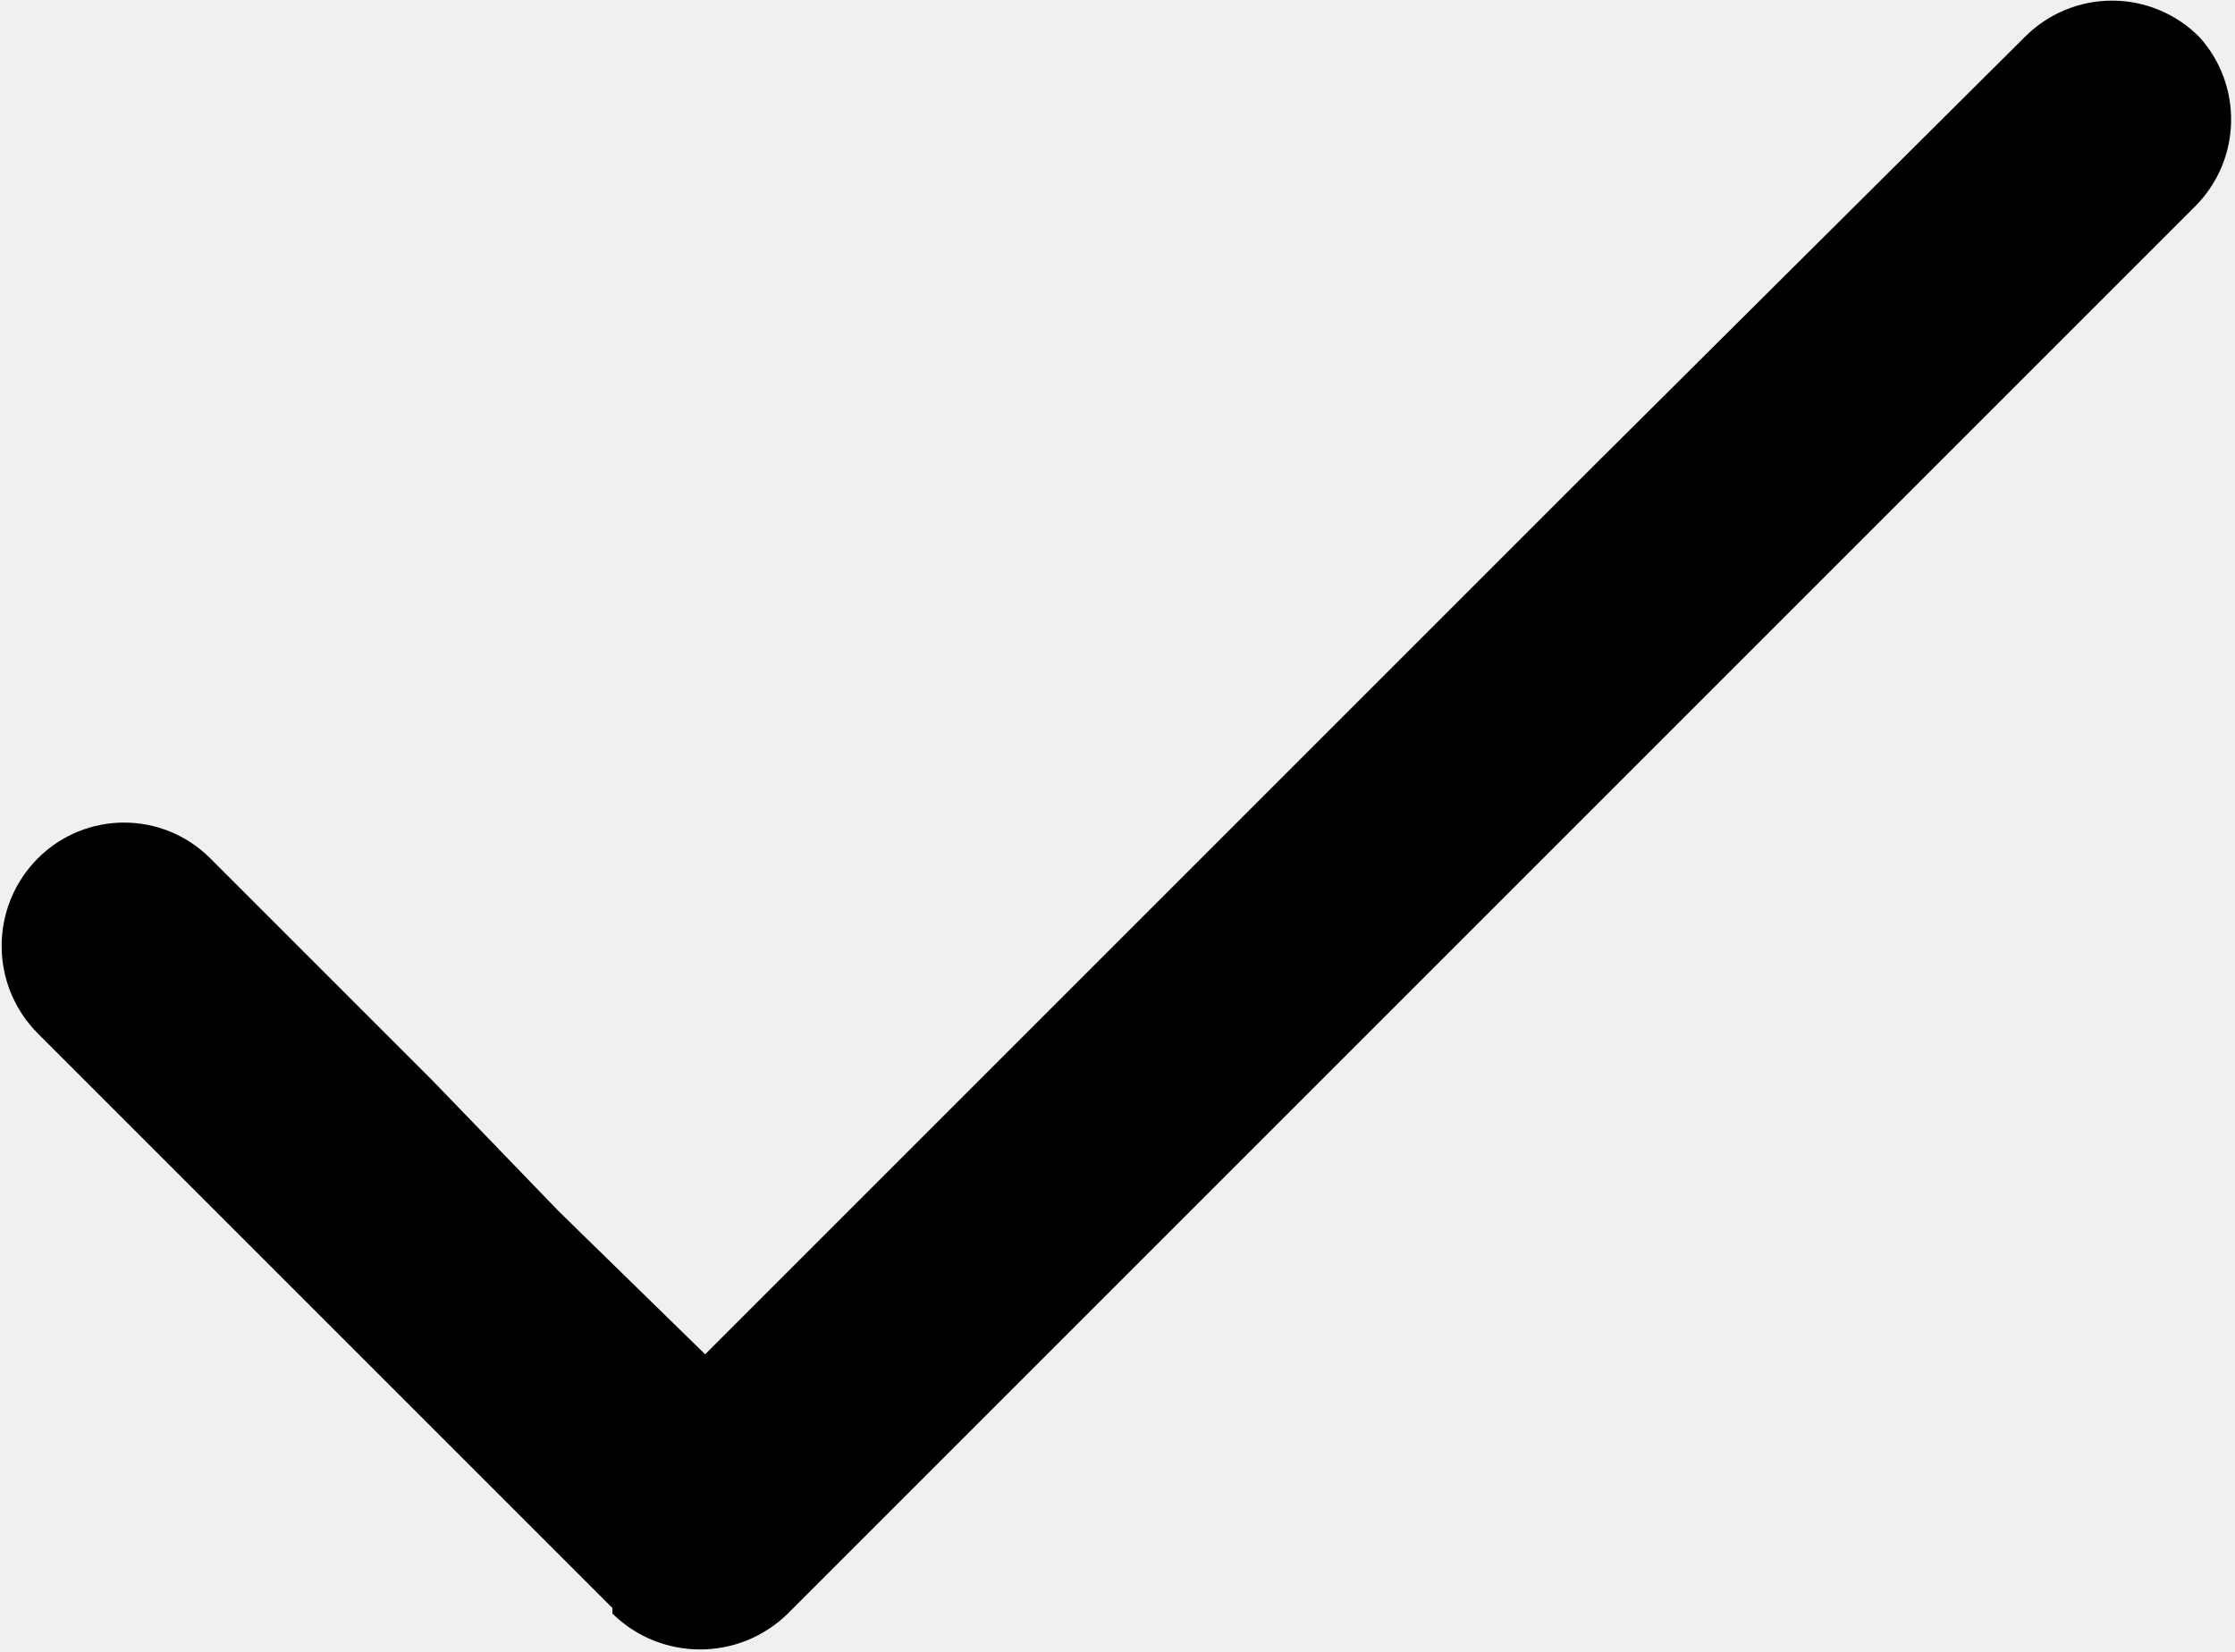
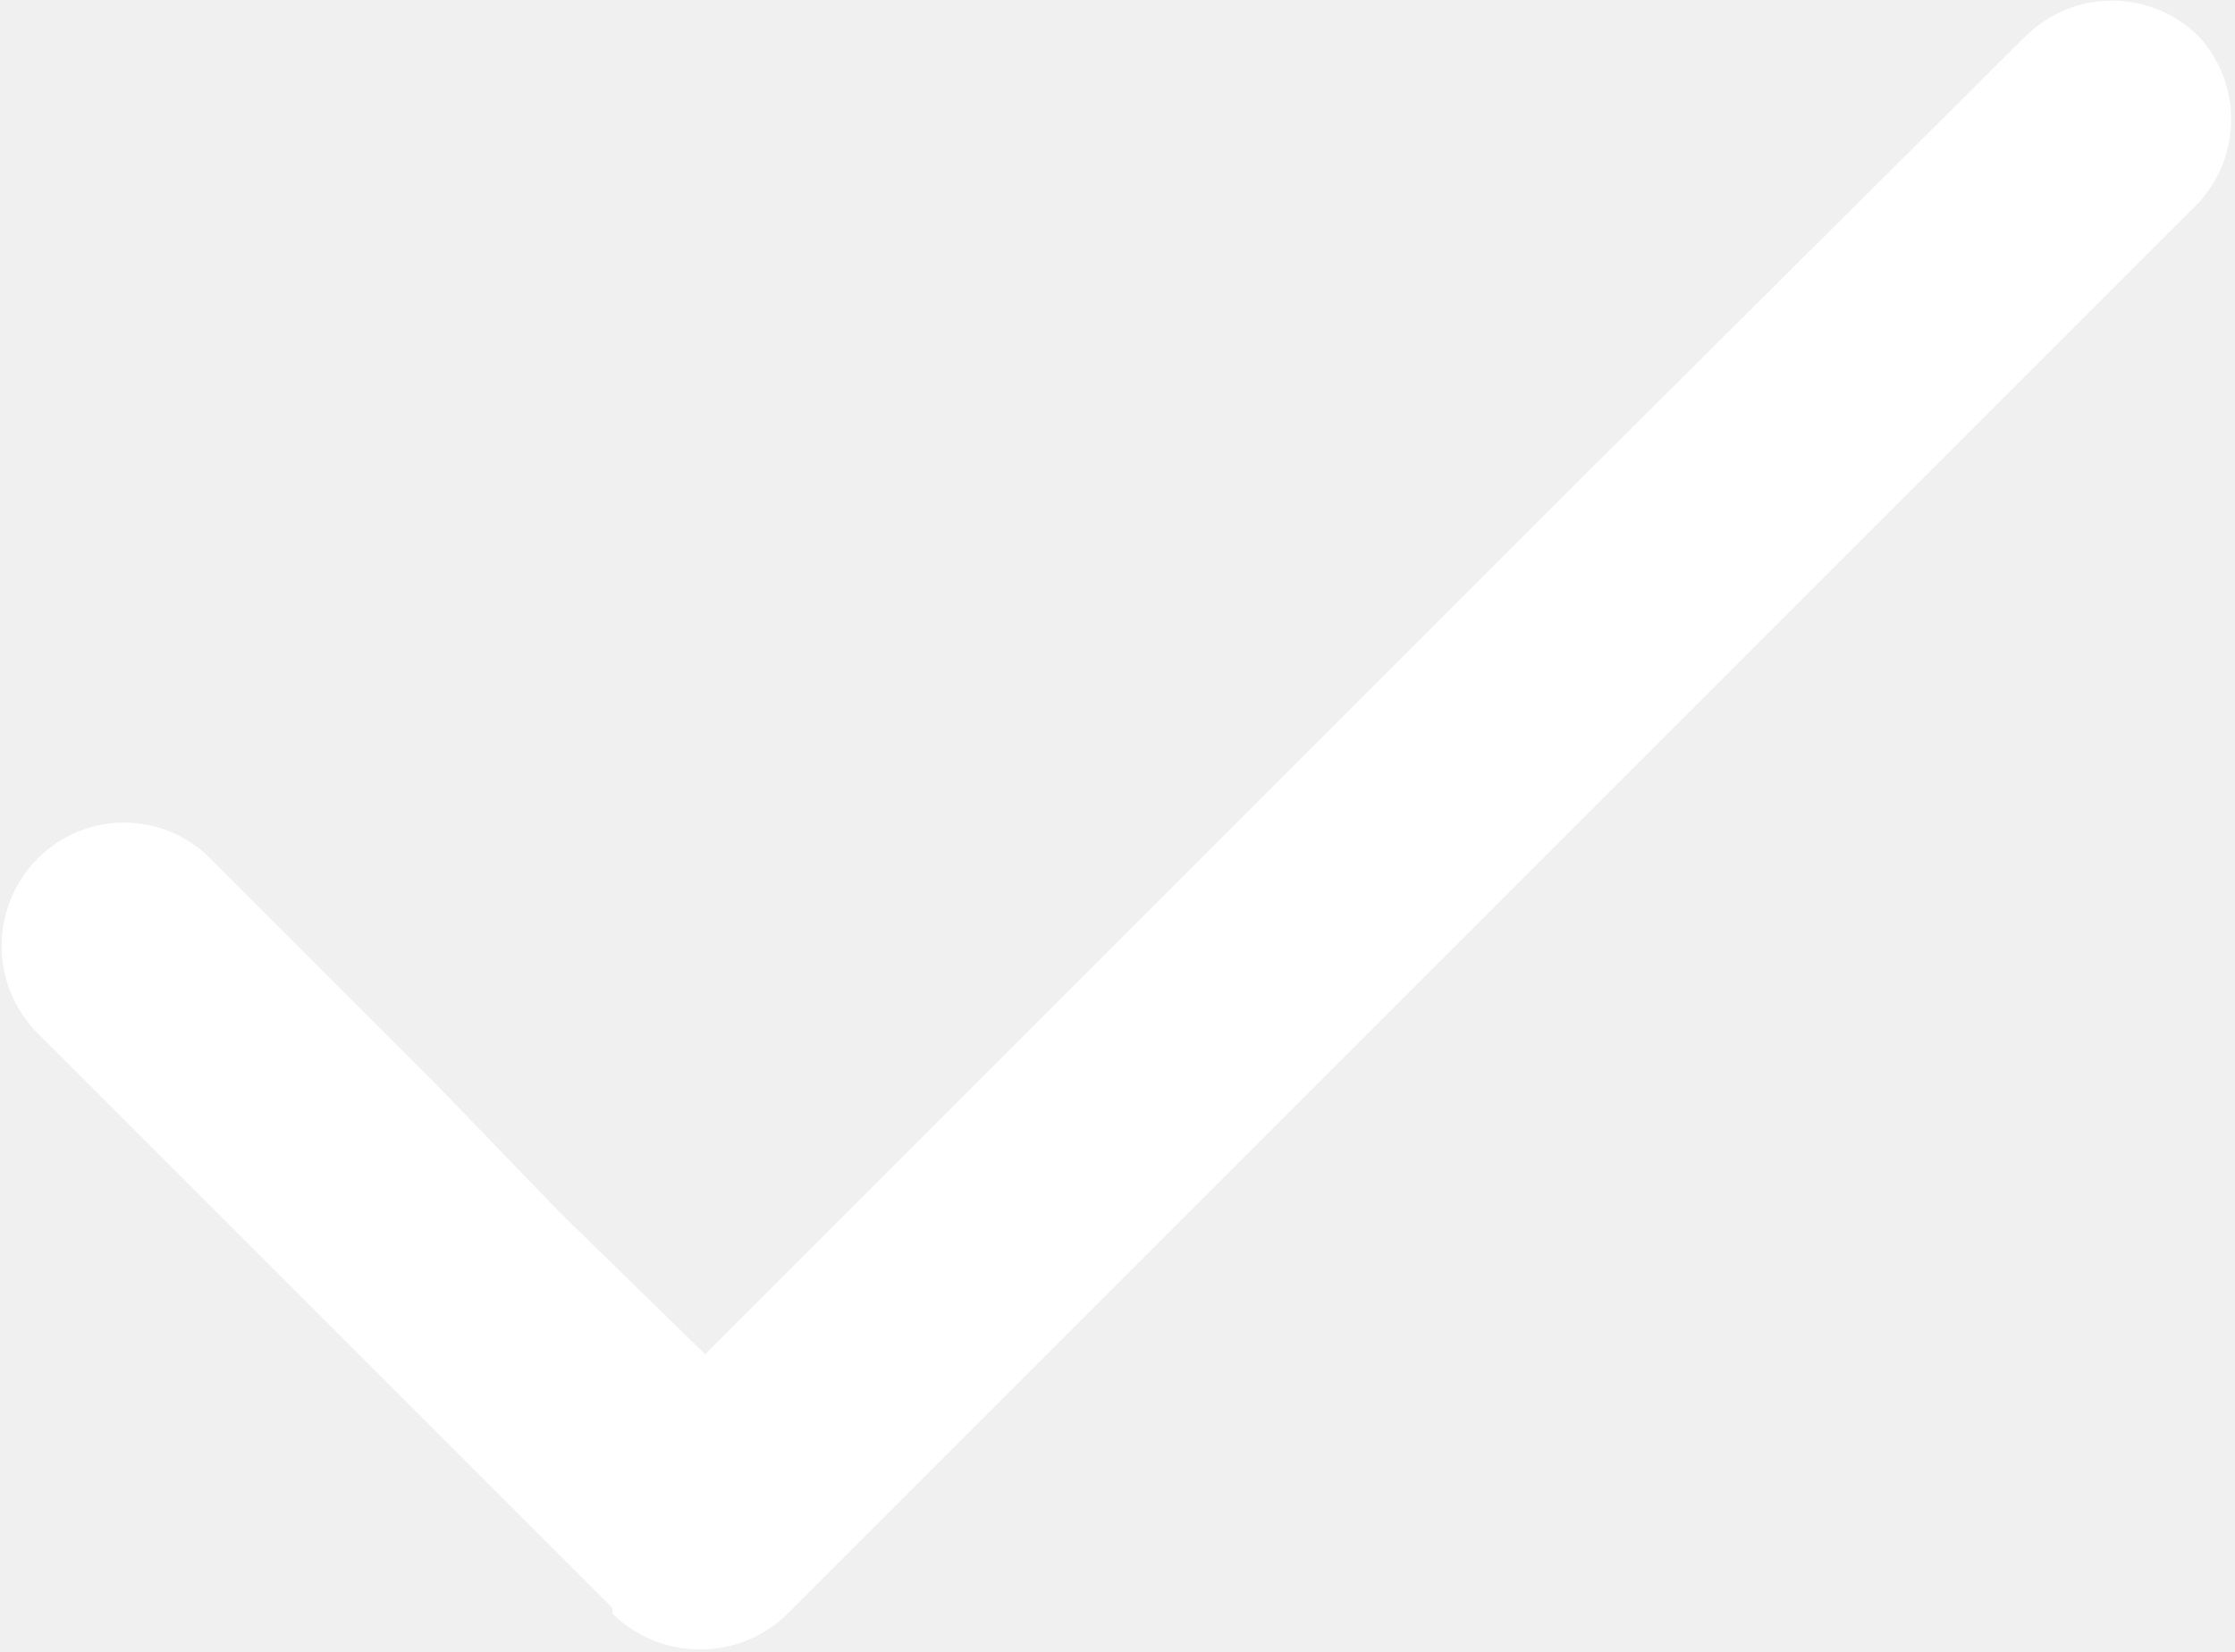
- <svg xmlns="http://www.w3.org/2000/svg" viewBox="0 0 20 14.78">
+ <svg xmlns="http://www.w3.org/2000/svg" fill="#FFF" viewBox="0 0 20 14.78">
  <defs>
    <style>.cls-1{fill:none;}.cls-2{clip-path:url(#clip-path);}</style>
    <clipPath id="clip-path" transform="translate(0 -2.61)">
      <rect class="cls-1" width="20" height="20" />
    </clipPath>
  </defs>
  <g id="Layer_2" data-name="Layer 2">
    <g id="Layer_1-2" data-name="Layer 1">
      <g class="cls-2">
        <g id="Layer_2-2" data-name="Layer 2">
          <g id="Layer_1-2-2" data-name="Layer 1-2">
            <path d="M19.68,2.94a1.1,1.1,0,0,0-1.56,0h0L14.27,6.77l-4.9,4.9L6.31,14.73,5,13.45,3.88,12.29l-2-2a1.09,1.09,0,0,0-1.54,0v0a1.11,1.11,0,0,0,0,1.57h0l2,2L3.48,15l2,2h0v.05a1.12,1.12,0,0,0,1.57,0l3.84-3.84,4.9-4.9,3.85-3.85A1.1,1.1,0,0,0,19.68,2.94Z" transform="translate(0 -2.61)" />
          </g>
        </g>
      </g>
    </g>
  </g>
</svg>
